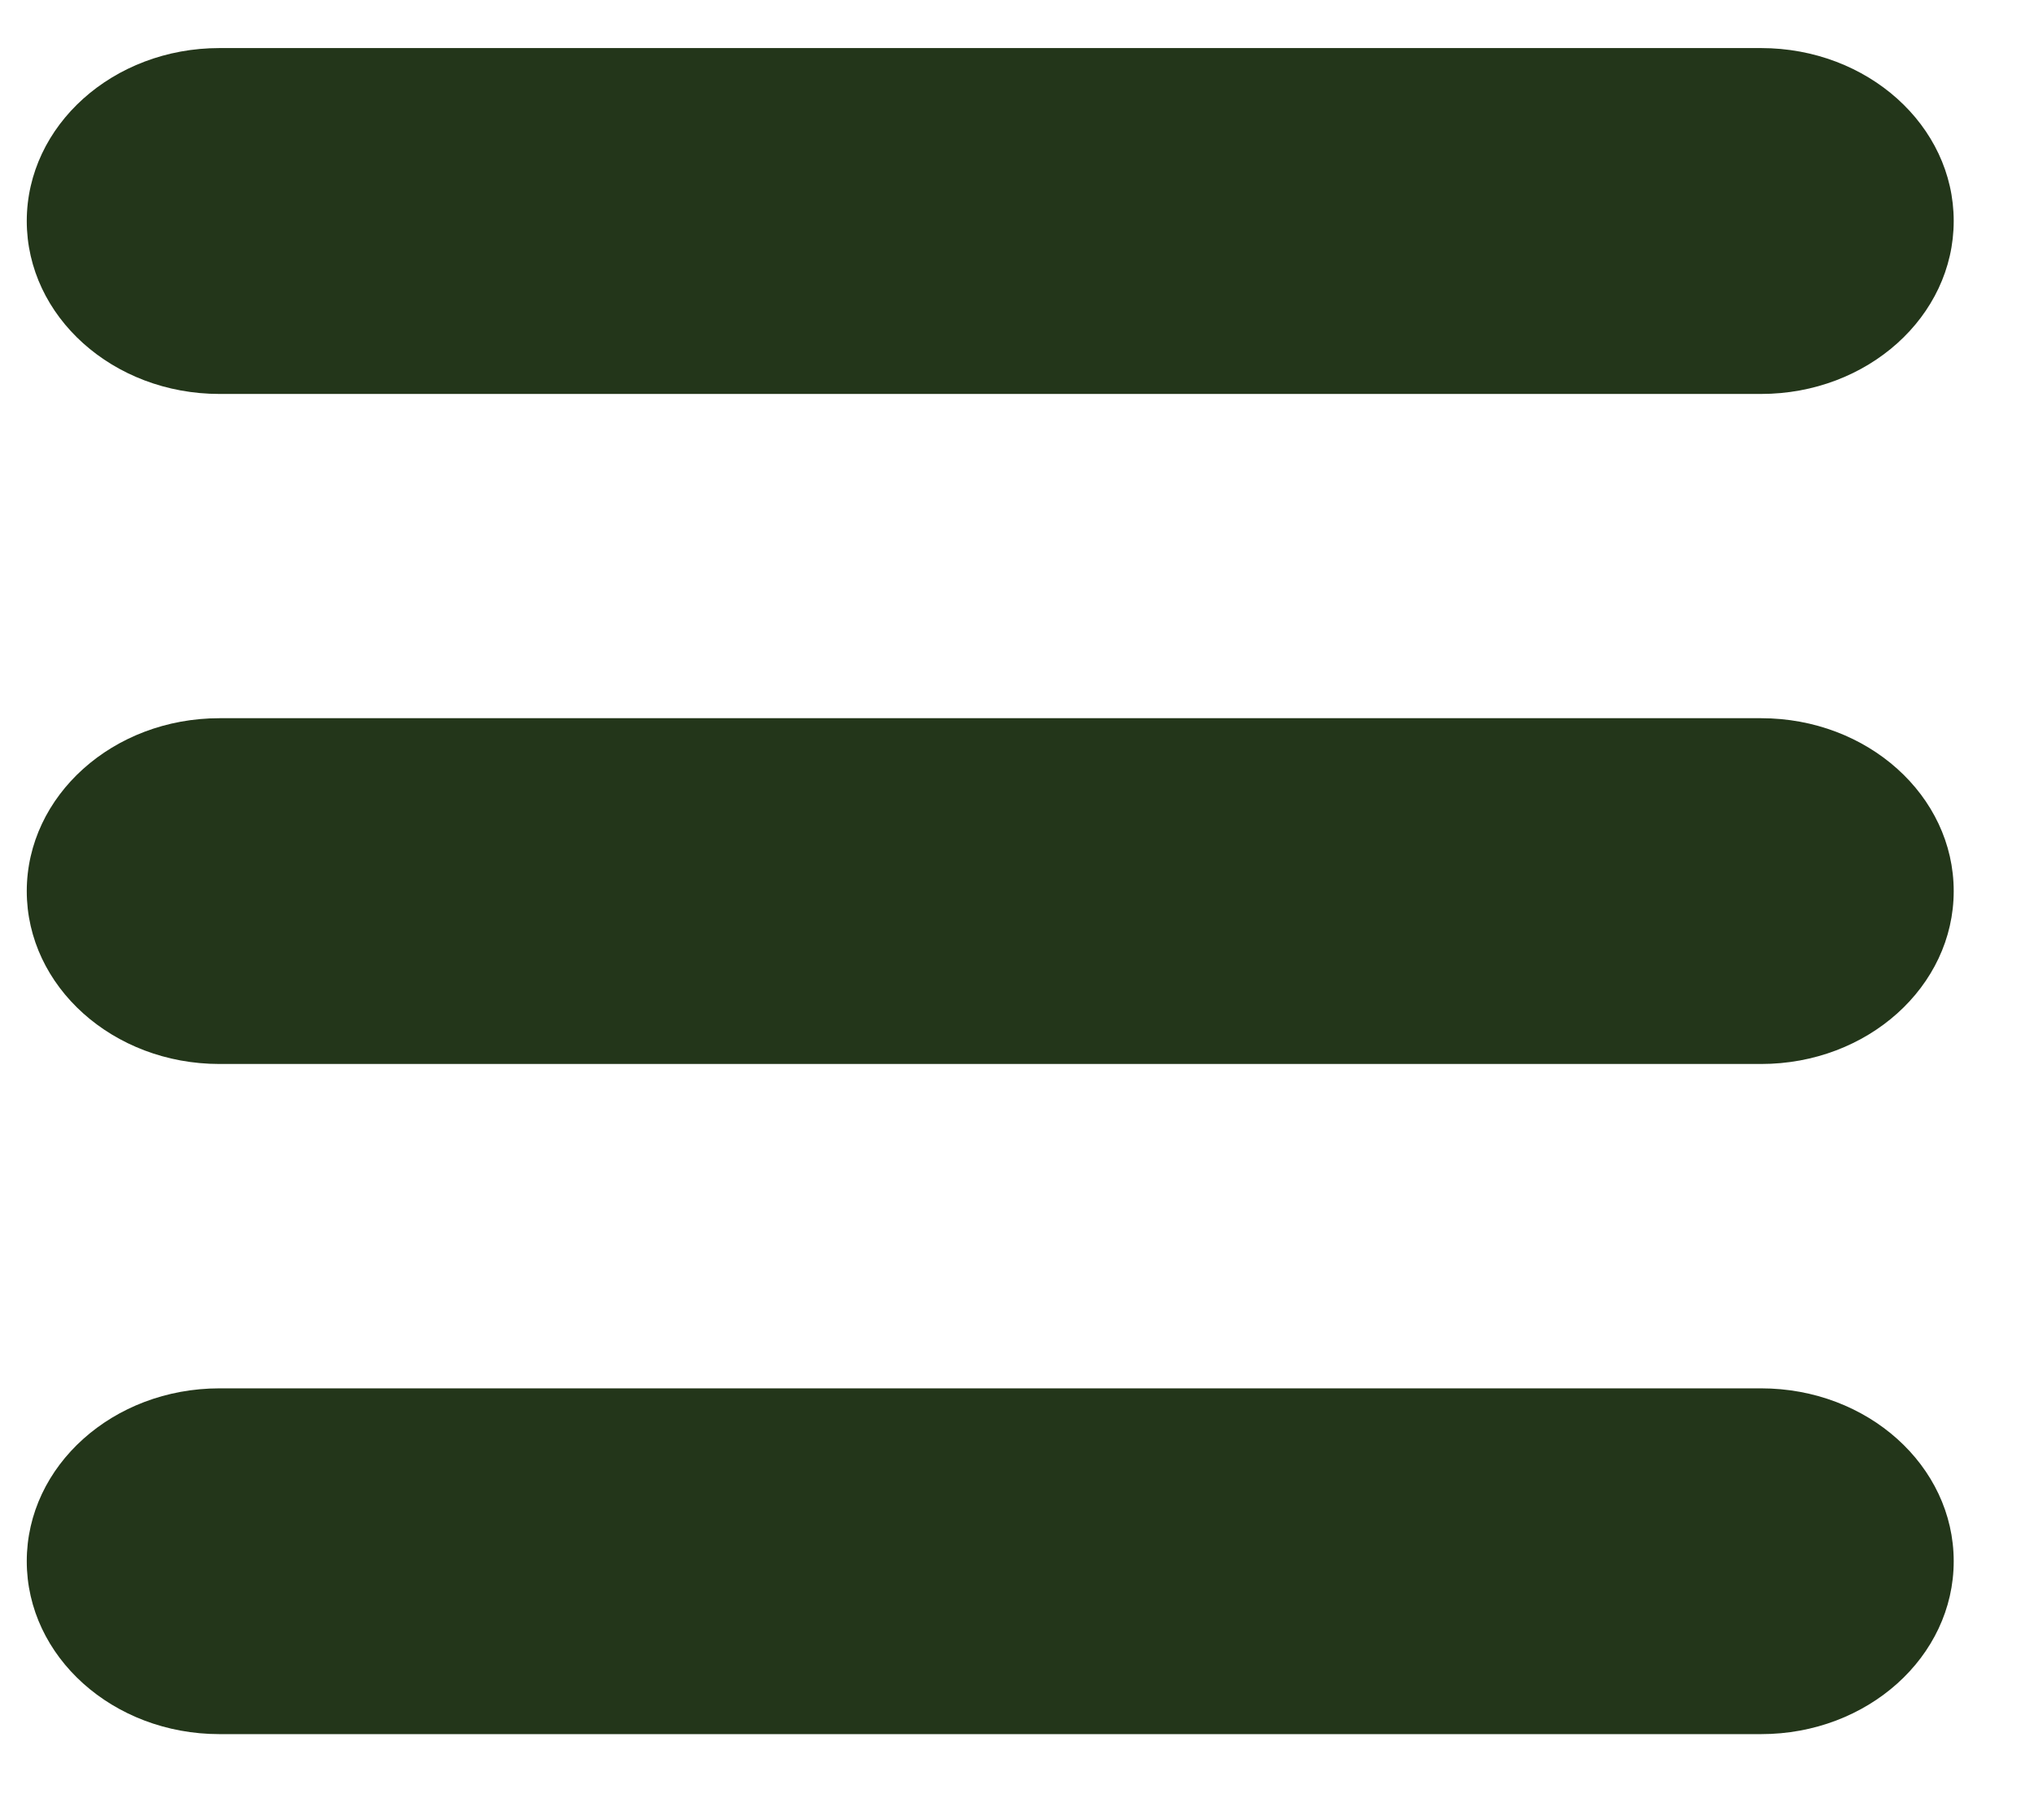
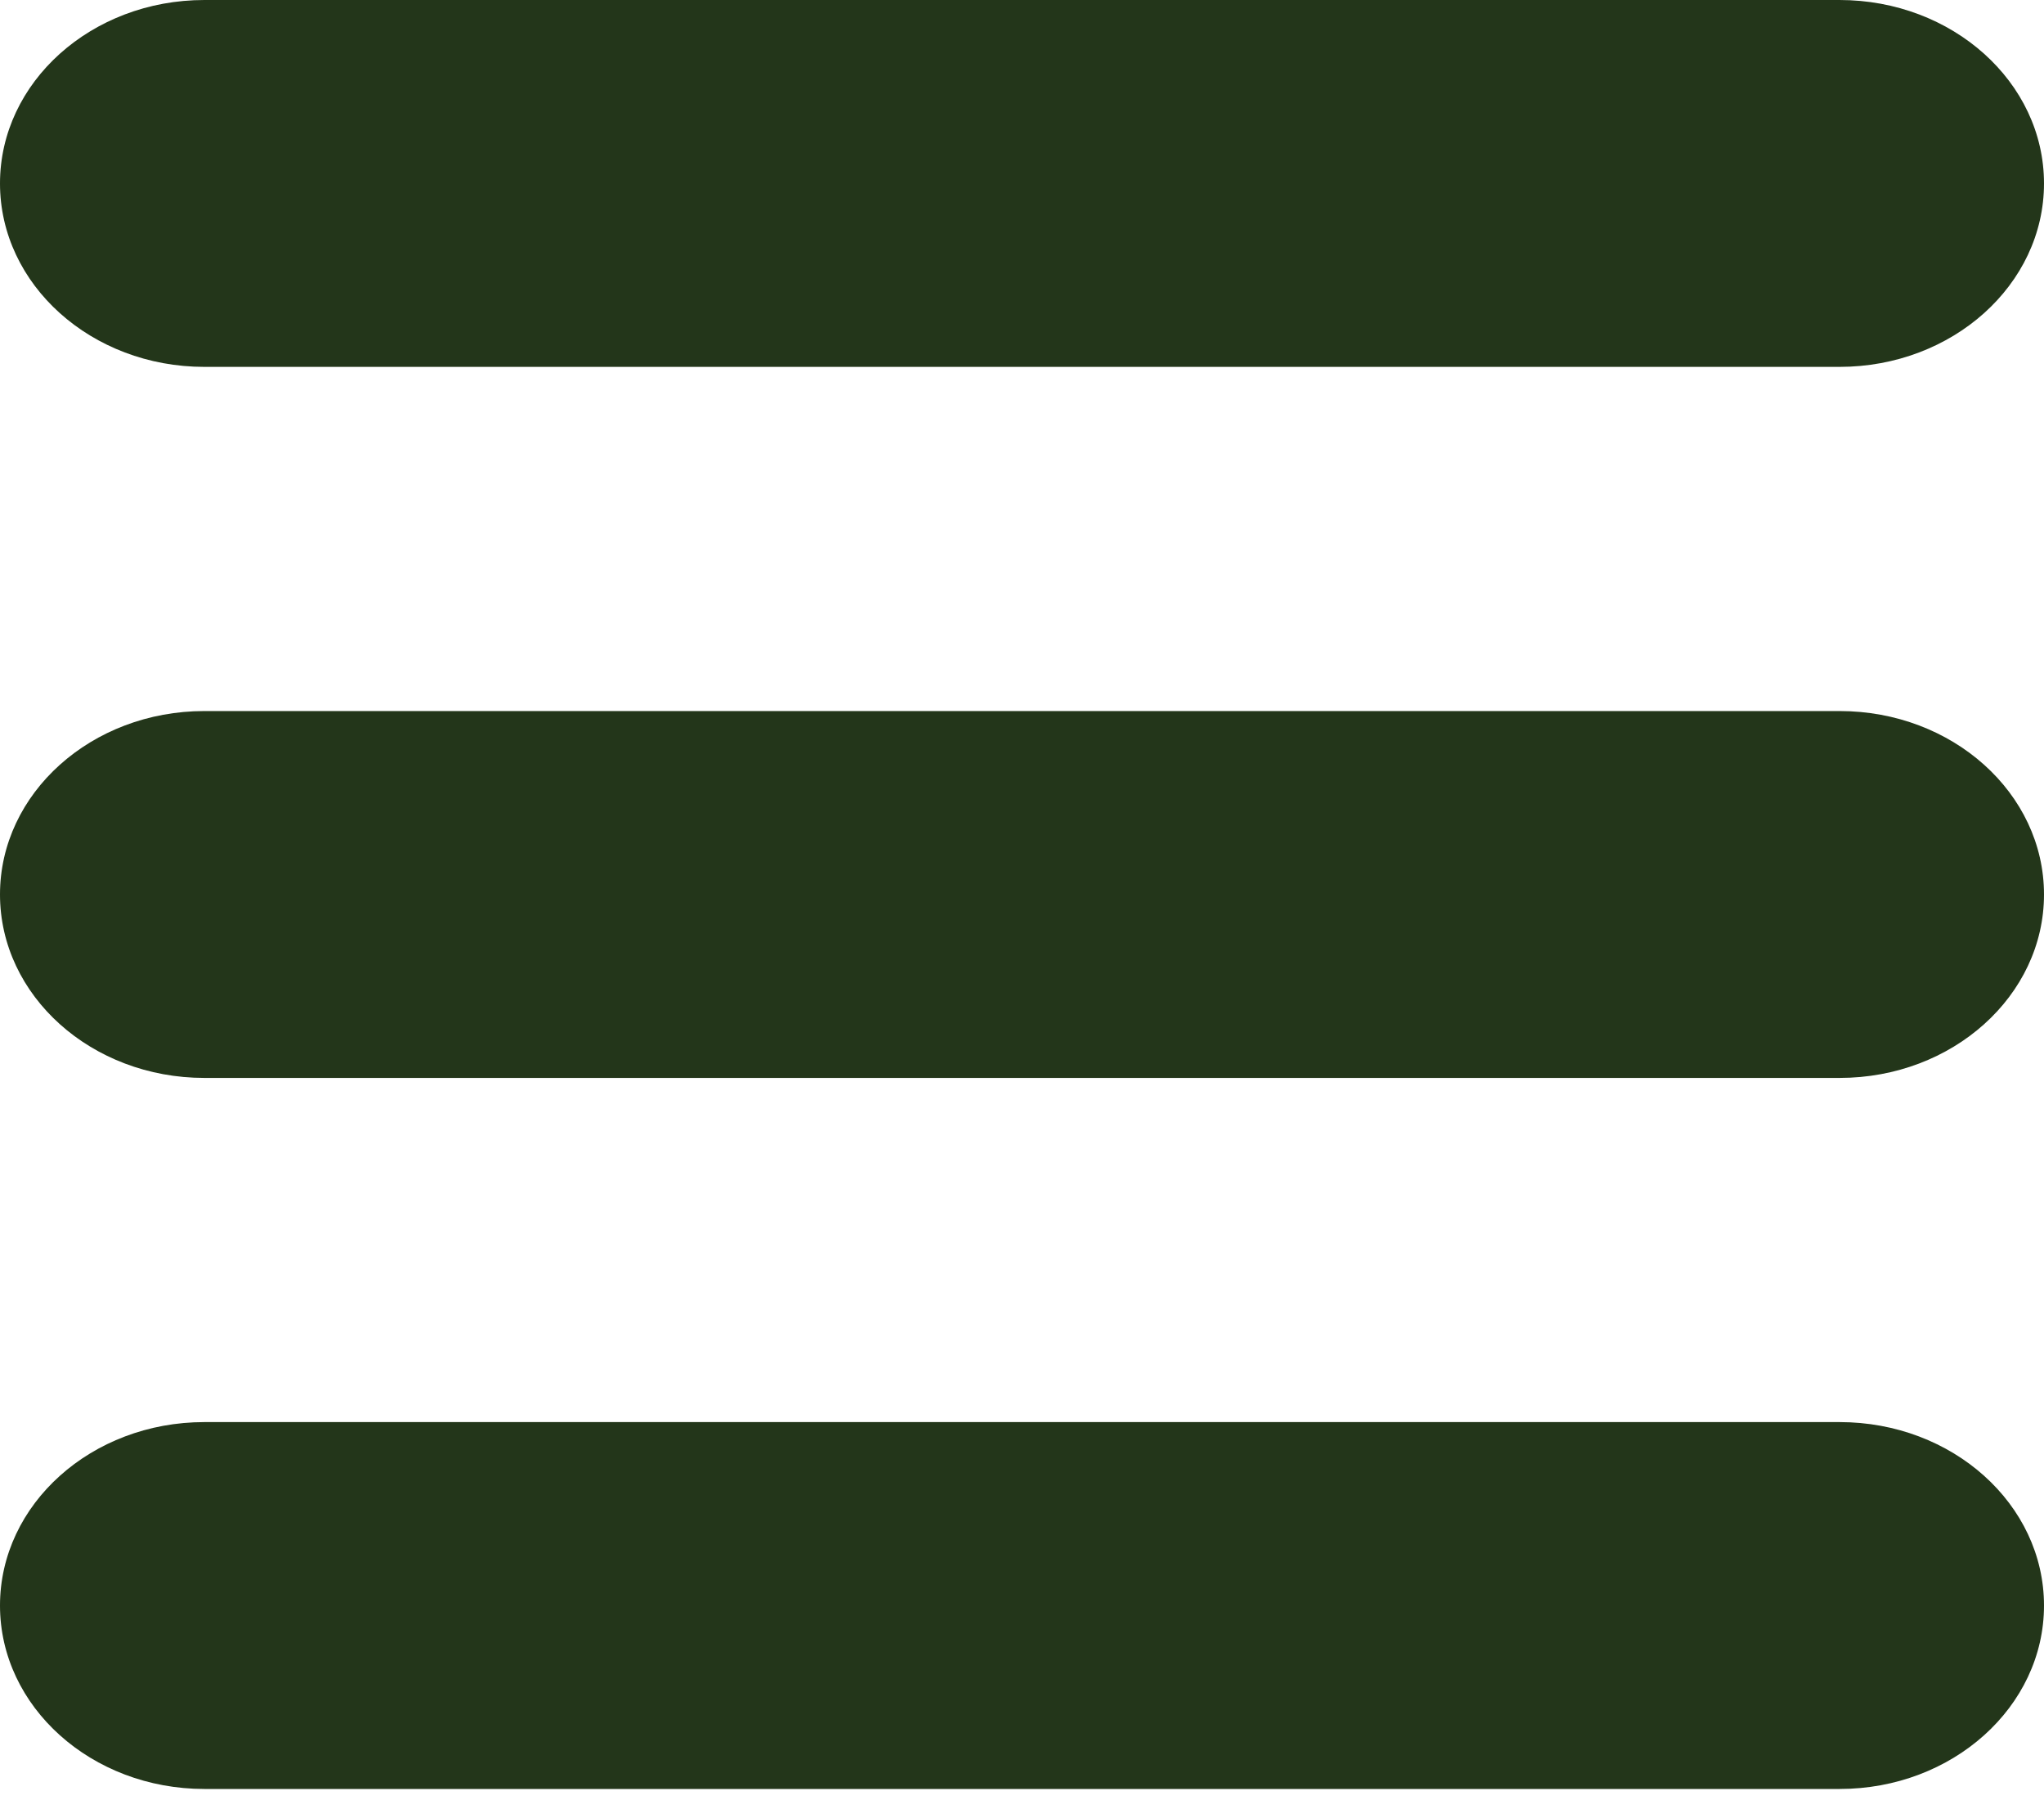
- <svg xmlns="http://www.w3.org/2000/svg" width="19" height="17" viewBox="0 0 19 17" fill="none">
-   <path d="M16.451 12.969C17.445 12.969 18.25 13.692 18.25 14.584C18.25 15.476 17.445 16.199 16.451 16.199H2.05C1.056 16.199 0.25 15.476 0.25 14.584C0.25 13.692 1.056 12.969 2.05 12.969H16.451ZM16.451 6.709C17.445 6.709 18.25 7.432 18.25 8.324C18.25 9.216 17.445 9.939 16.451 9.939H2.05C1.056 9.939 0.25 9.216 0.25 8.324C0.251 7.432 1.056 6.709 2.05 6.709H16.451ZM16.45 0.449C17.444 0.449 18.25 1.172 18.25 2.064C18.25 2.957 17.444 3.68 16.45 3.68H2.05C1.056 3.68 0.25 2.957 0.25 2.064C0.251 1.172 1.056 0.449 2.05 0.449H16.45Z" fill="#23361A" />
+ <svg xmlns="http://www.w3.org/2000/svg" width="18" height="16" viewBox="0 0 18 16" fill="none">
+   <path d="M16.2 12.52C17.194 12.52 18 13.243 18 14.135C18 15.027 17.194 15.75 16.2 15.75H1.8C0.806 15.75 0 15.027 0 14.135C1.30924e-06 13.243 0.806 12.52 1.8 12.52H16.2ZM16.2 6.26C17.194 6.26 18 6.983 18 7.875C18 8.767 17.194 9.49 16.2 9.49H1.8C0.806 9.49 0 8.767 0 7.875C4.35236e-05 6.983 0.806 6.26 1.8 6.26H16.2ZM16.199 0C17.193 0 18 0.723 18 1.615C18 2.507 17.193 3.23 16.199 3.23H1.8C0.806 3.23 0 2.507 0 1.615C8.97661e-05 0.723 0.806 0 1.8 0H16.199Z" fill="#23361A" />
</svg>
